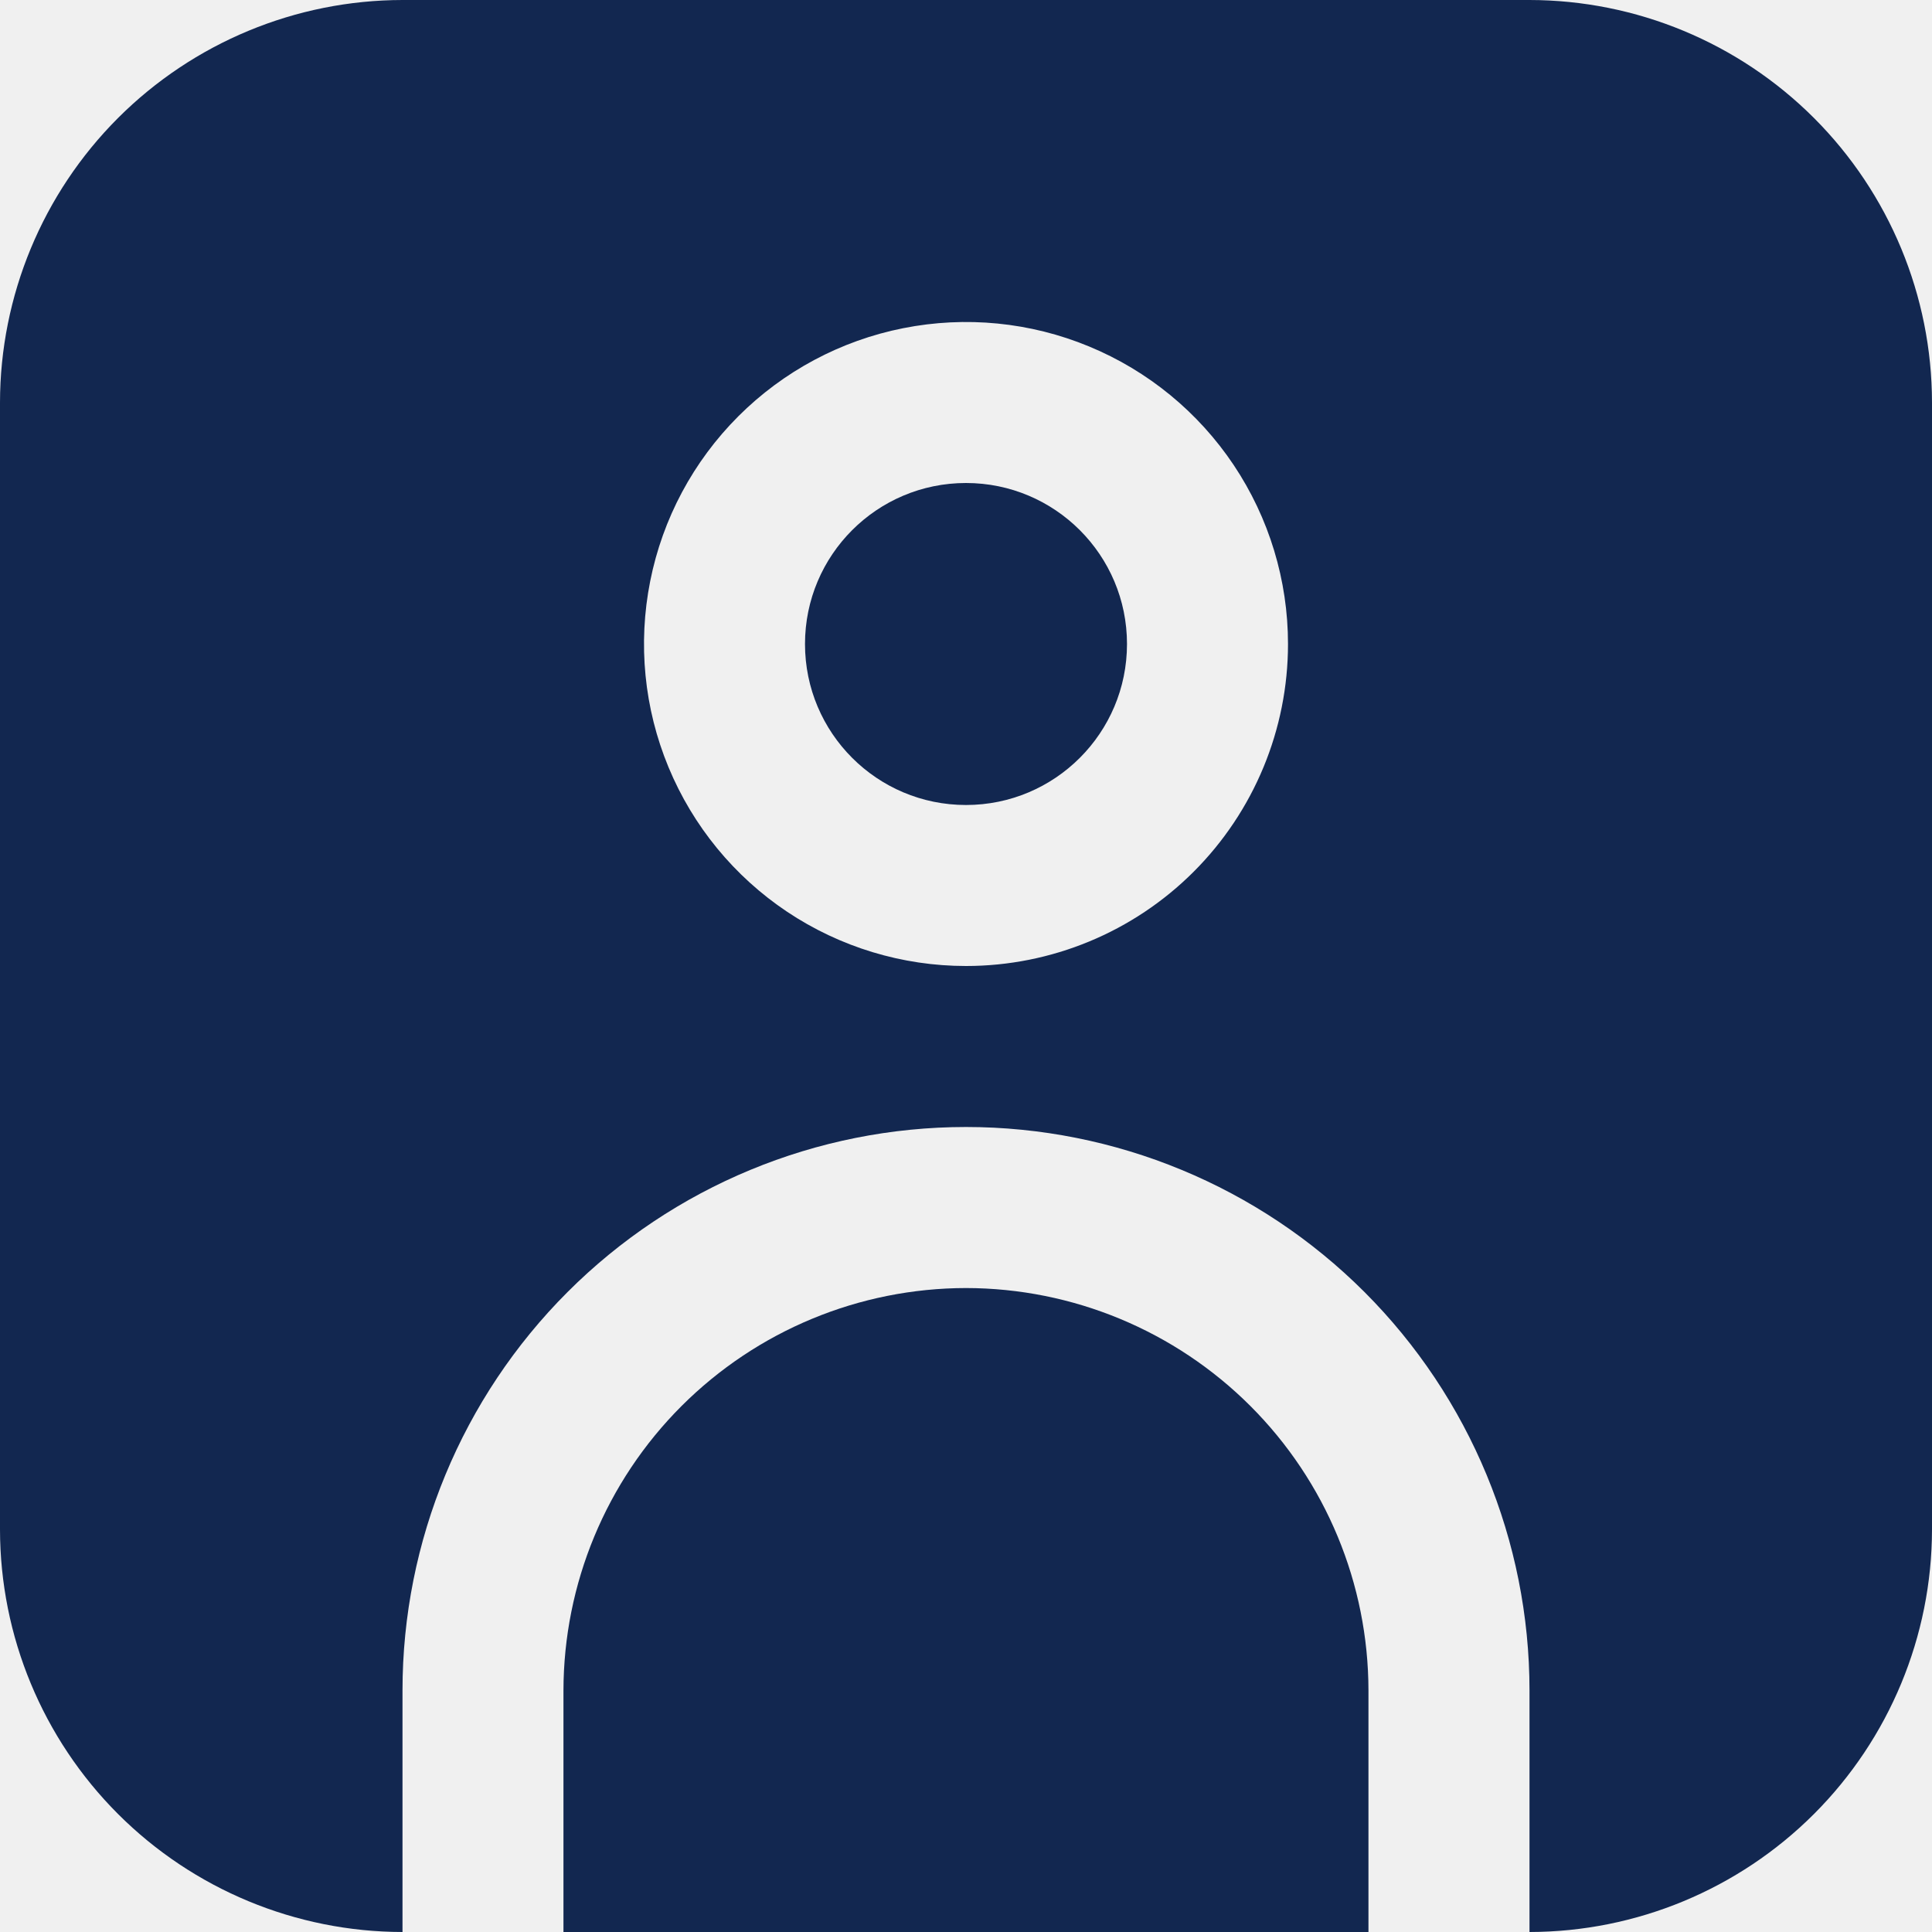
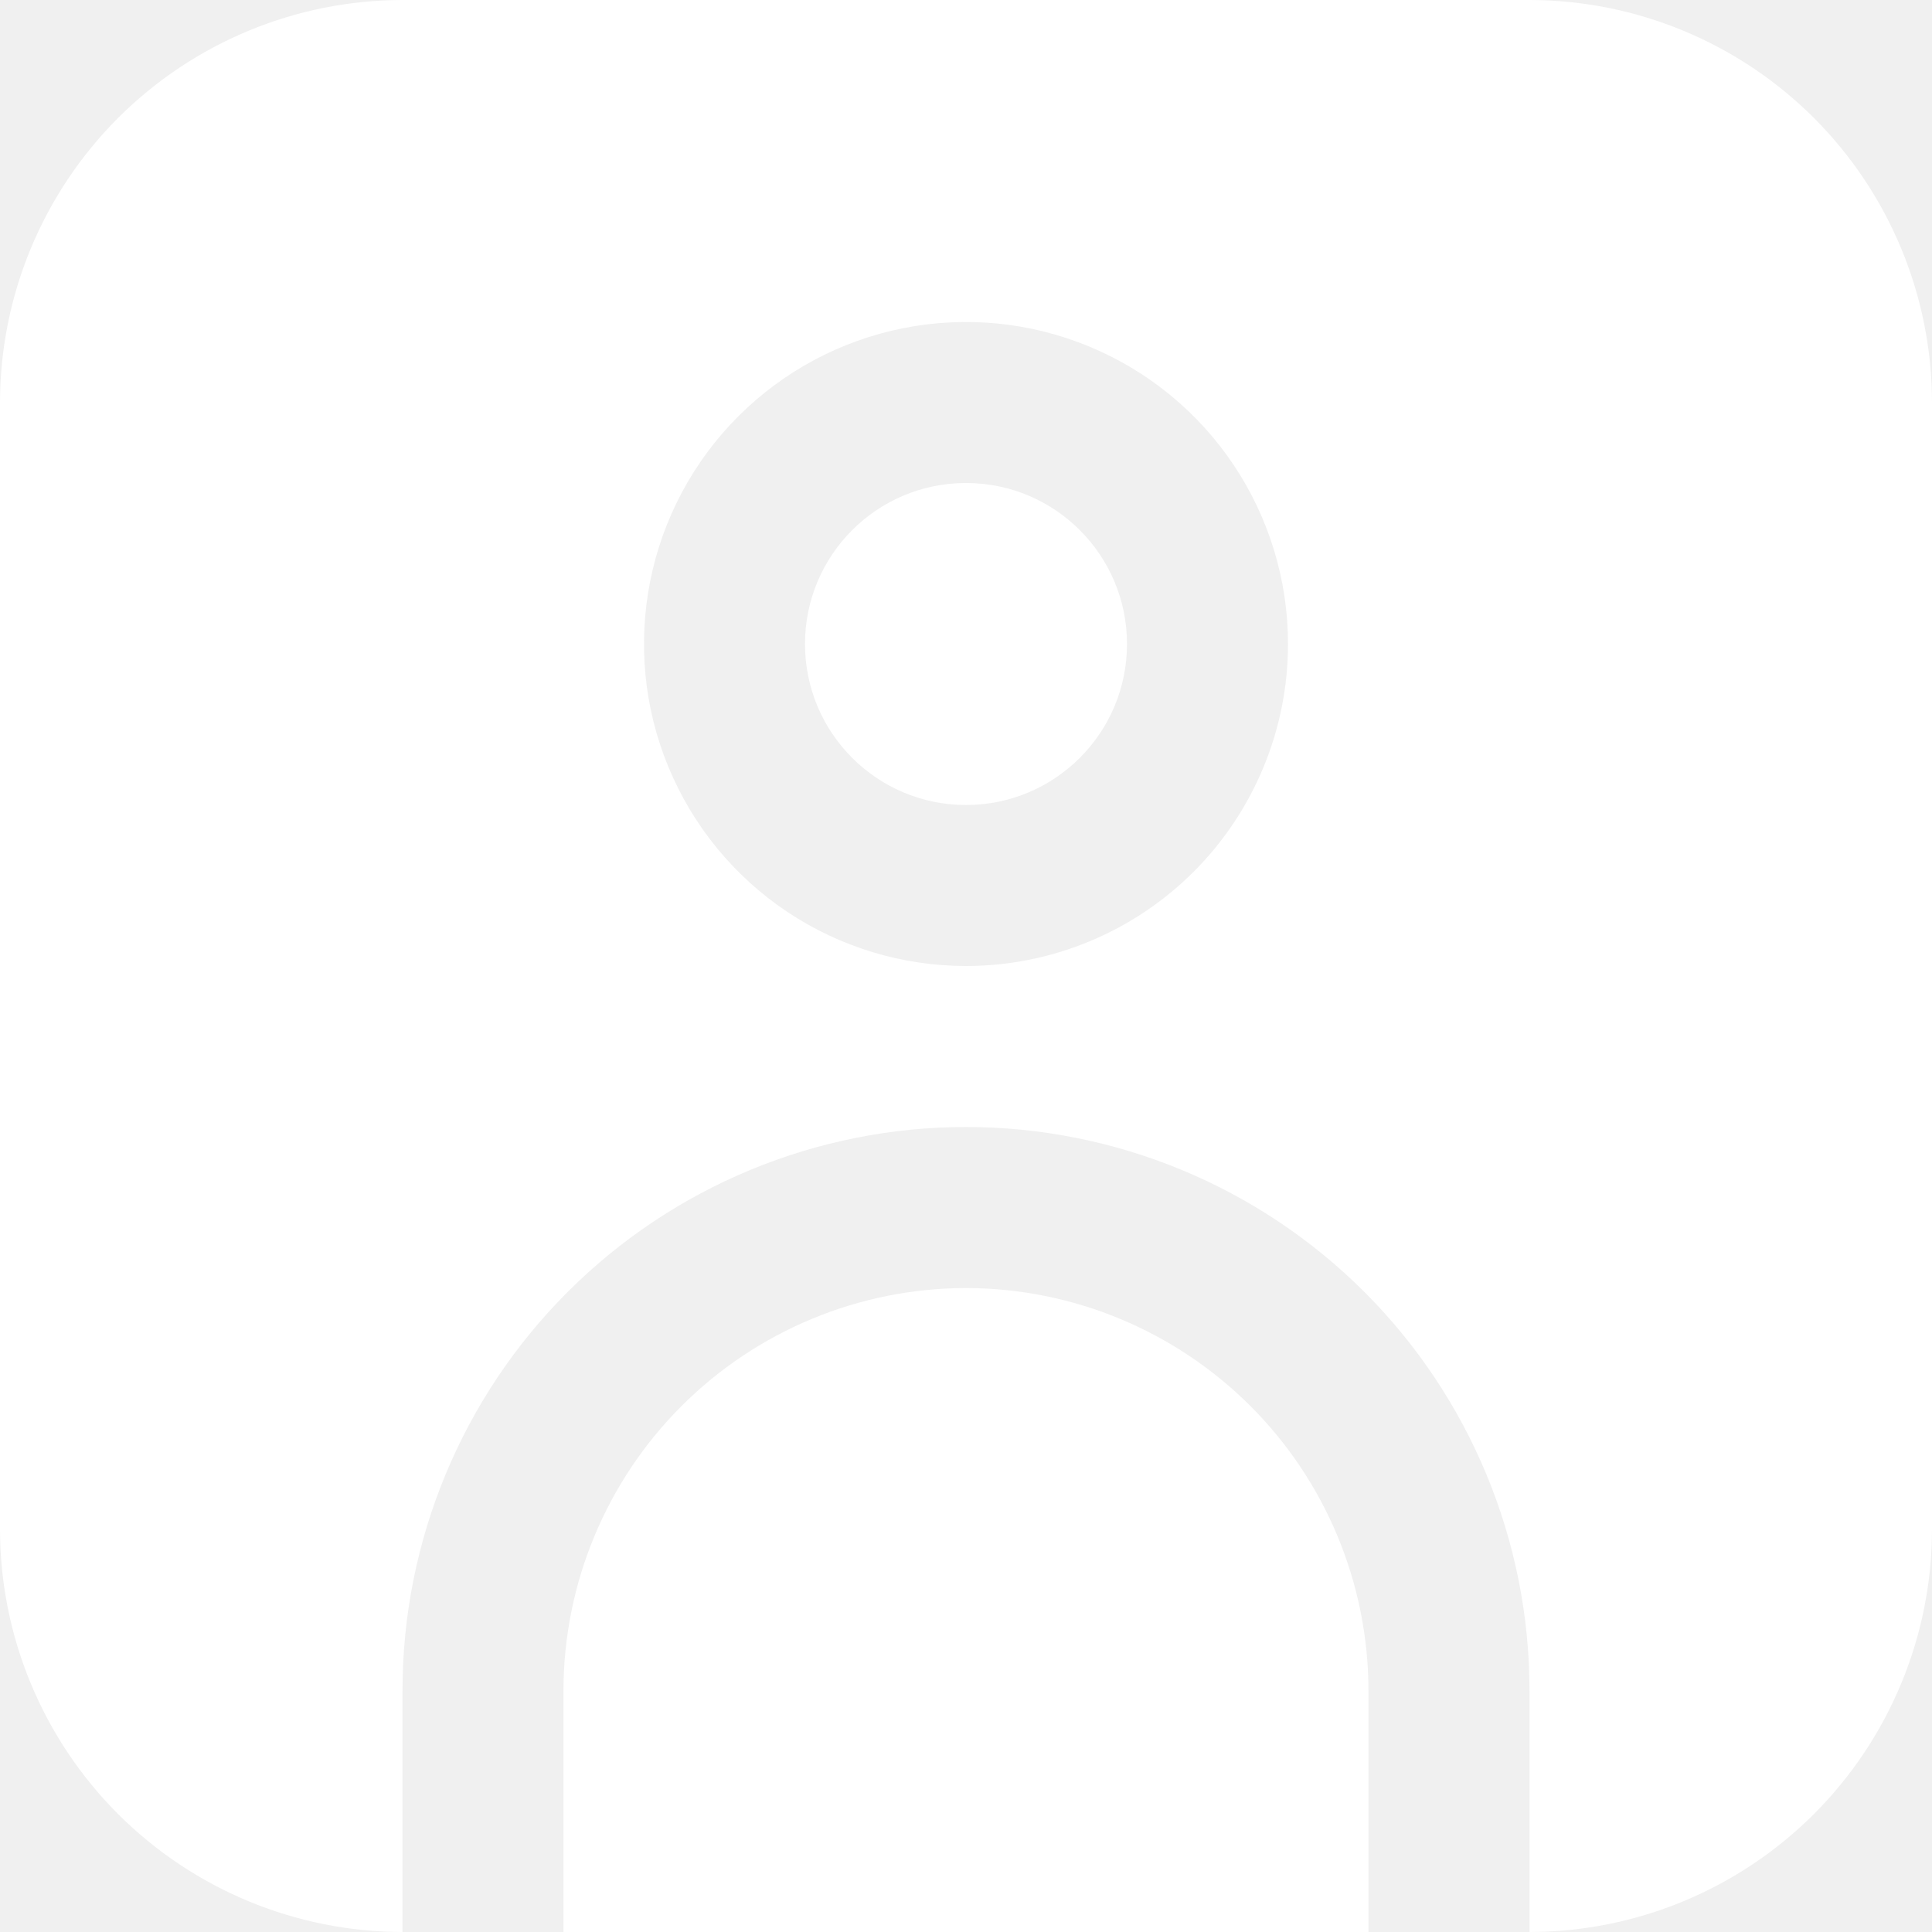
<svg xmlns="http://www.w3.org/2000/svg" width="48" height="48" viewBox="0 0 48 48" fill="none">
  <g clip-path="url(#clip0_78_3214)">
-     <path d="M38 0H10C7.349 0.003 4.807 1.058 2.932 2.932C1.058 4.807 0.003 7.349 0 10L0 38C0.003 40.651 1.058 43.193 2.932 45.068C4.807 46.942 7.349 47.997 10 48V42C10 38.287 11.475 34.726 14.101 32.1C16.726 29.475 20.287 28 24 28C27.713 28 31.274 29.475 33.9 32.1C36.525 34.726 38 38.287 38 42V48C40.651 47.997 43.193 46.942 45.068 45.068C46.942 43.193 47.997 40.651 48 38V10C47.997 7.349 46.942 4.807 45.068 2.932C43.193 1.058 40.651 0.003 38 0V0ZM24 24C22.418 24 20.871 23.531 19.555 22.652C18.24 21.773 17.215 20.523 16.609 19.061C16.003 17.6 15.845 15.991 16.154 14.439C16.462 12.887 17.224 11.462 18.343 10.343C19.462 9.224 20.887 8.462 22.439 8.154C23.991 7.845 25.6 8.003 27.061 8.609C28.523 9.214 29.773 10.24 30.652 11.555C31.531 12.871 32 14.418 32 16C32 18.122 31.157 20.157 29.657 21.657C28.157 23.157 26.122 24 24 24Z" fill="#122750" />
-     <path d="M24 20C26.209 20 28 18.209 28 16C28 13.791 26.209 12 24 12C21.79 12 20 13.791 20 16C20 18.209 21.79 20 24 20Z" fill="#122750" />
-     <path d="M24 32.001C21.348 32.004 18.807 33.059 16.932 34.933C15.057 36.808 14.003 39.349 13.999 42.001V48.001H33.999V42.001C33.996 39.349 32.942 36.808 31.067 34.933C29.192 33.059 26.651 32.004 24 32.001Z" fill="#122750" />
+     <path d="M38 0H10C7.349 0.003 4.807 1.058 2.932 2.932C1.058 4.807 0.003 7.349 0 10L0 38C0.003 40.651 1.058 43.193 2.932 45.068C4.807 46.942 7.349 47.997 10 48V42C10 38.287 11.475 34.726 14.101 32.1C16.726 29.475 20.287 28 24 28C27.713 28 31.274 29.475 33.9 32.1C36.525 34.726 38 38.287 38 42V48C40.651 47.997 43.193 46.942 45.068 45.068C46.942 43.193 47.997 40.651 48 38V10C47.997 7.349 46.942 4.807 45.068 2.932C43.193 1.058 40.651 0.003 38 0V0ZM24 24C22.418 24 20.871 23.531 19.555 22.652C18.24 21.773 17.215 20.523 16.609 19.061C16.003 17.6 15.845 15.991 16.154 14.439C16.462 12.887 17.224 11.462 18.343 10.343C19.462 9.224 20.887 8.462 22.439 8.154C23.991 7.845 25.6 8.003 27.061 8.609C28.523 9.214 29.773 10.24 30.652 11.555C31.531 12.871 32 14.418 32 16C32 18.122 31.157 20.157 29.657 21.657C28.157 23.157 26.122 24 24 24Z" fill="#FFFFFF" />
+     <path d="M24 20C26.209 20 28 18.209 28 16C28 13.791 26.209 12 24 12C21.79 12 20 13.791 20 16C20 18.209 21.79 20 24 20Z" fill="#FFFFFF" />
+     <path d="M24 32.001C21.348 32.004 18.807 33.059 16.932 34.933C15.057 36.808 14.003 39.349 13.999 42.001V48.001H33.999V42.001C33.996 39.349 32.942 36.808 31.067 34.933C29.192 33.059 26.651 32.004 24 32.001Z" fill="#FFFFFF" />
  </g>
  <defs>
    <clipPath id="clip0_78_3214">
      <rect width="48" height="48" fill="white" />
    </clipPath>
  </defs>
</svg>
